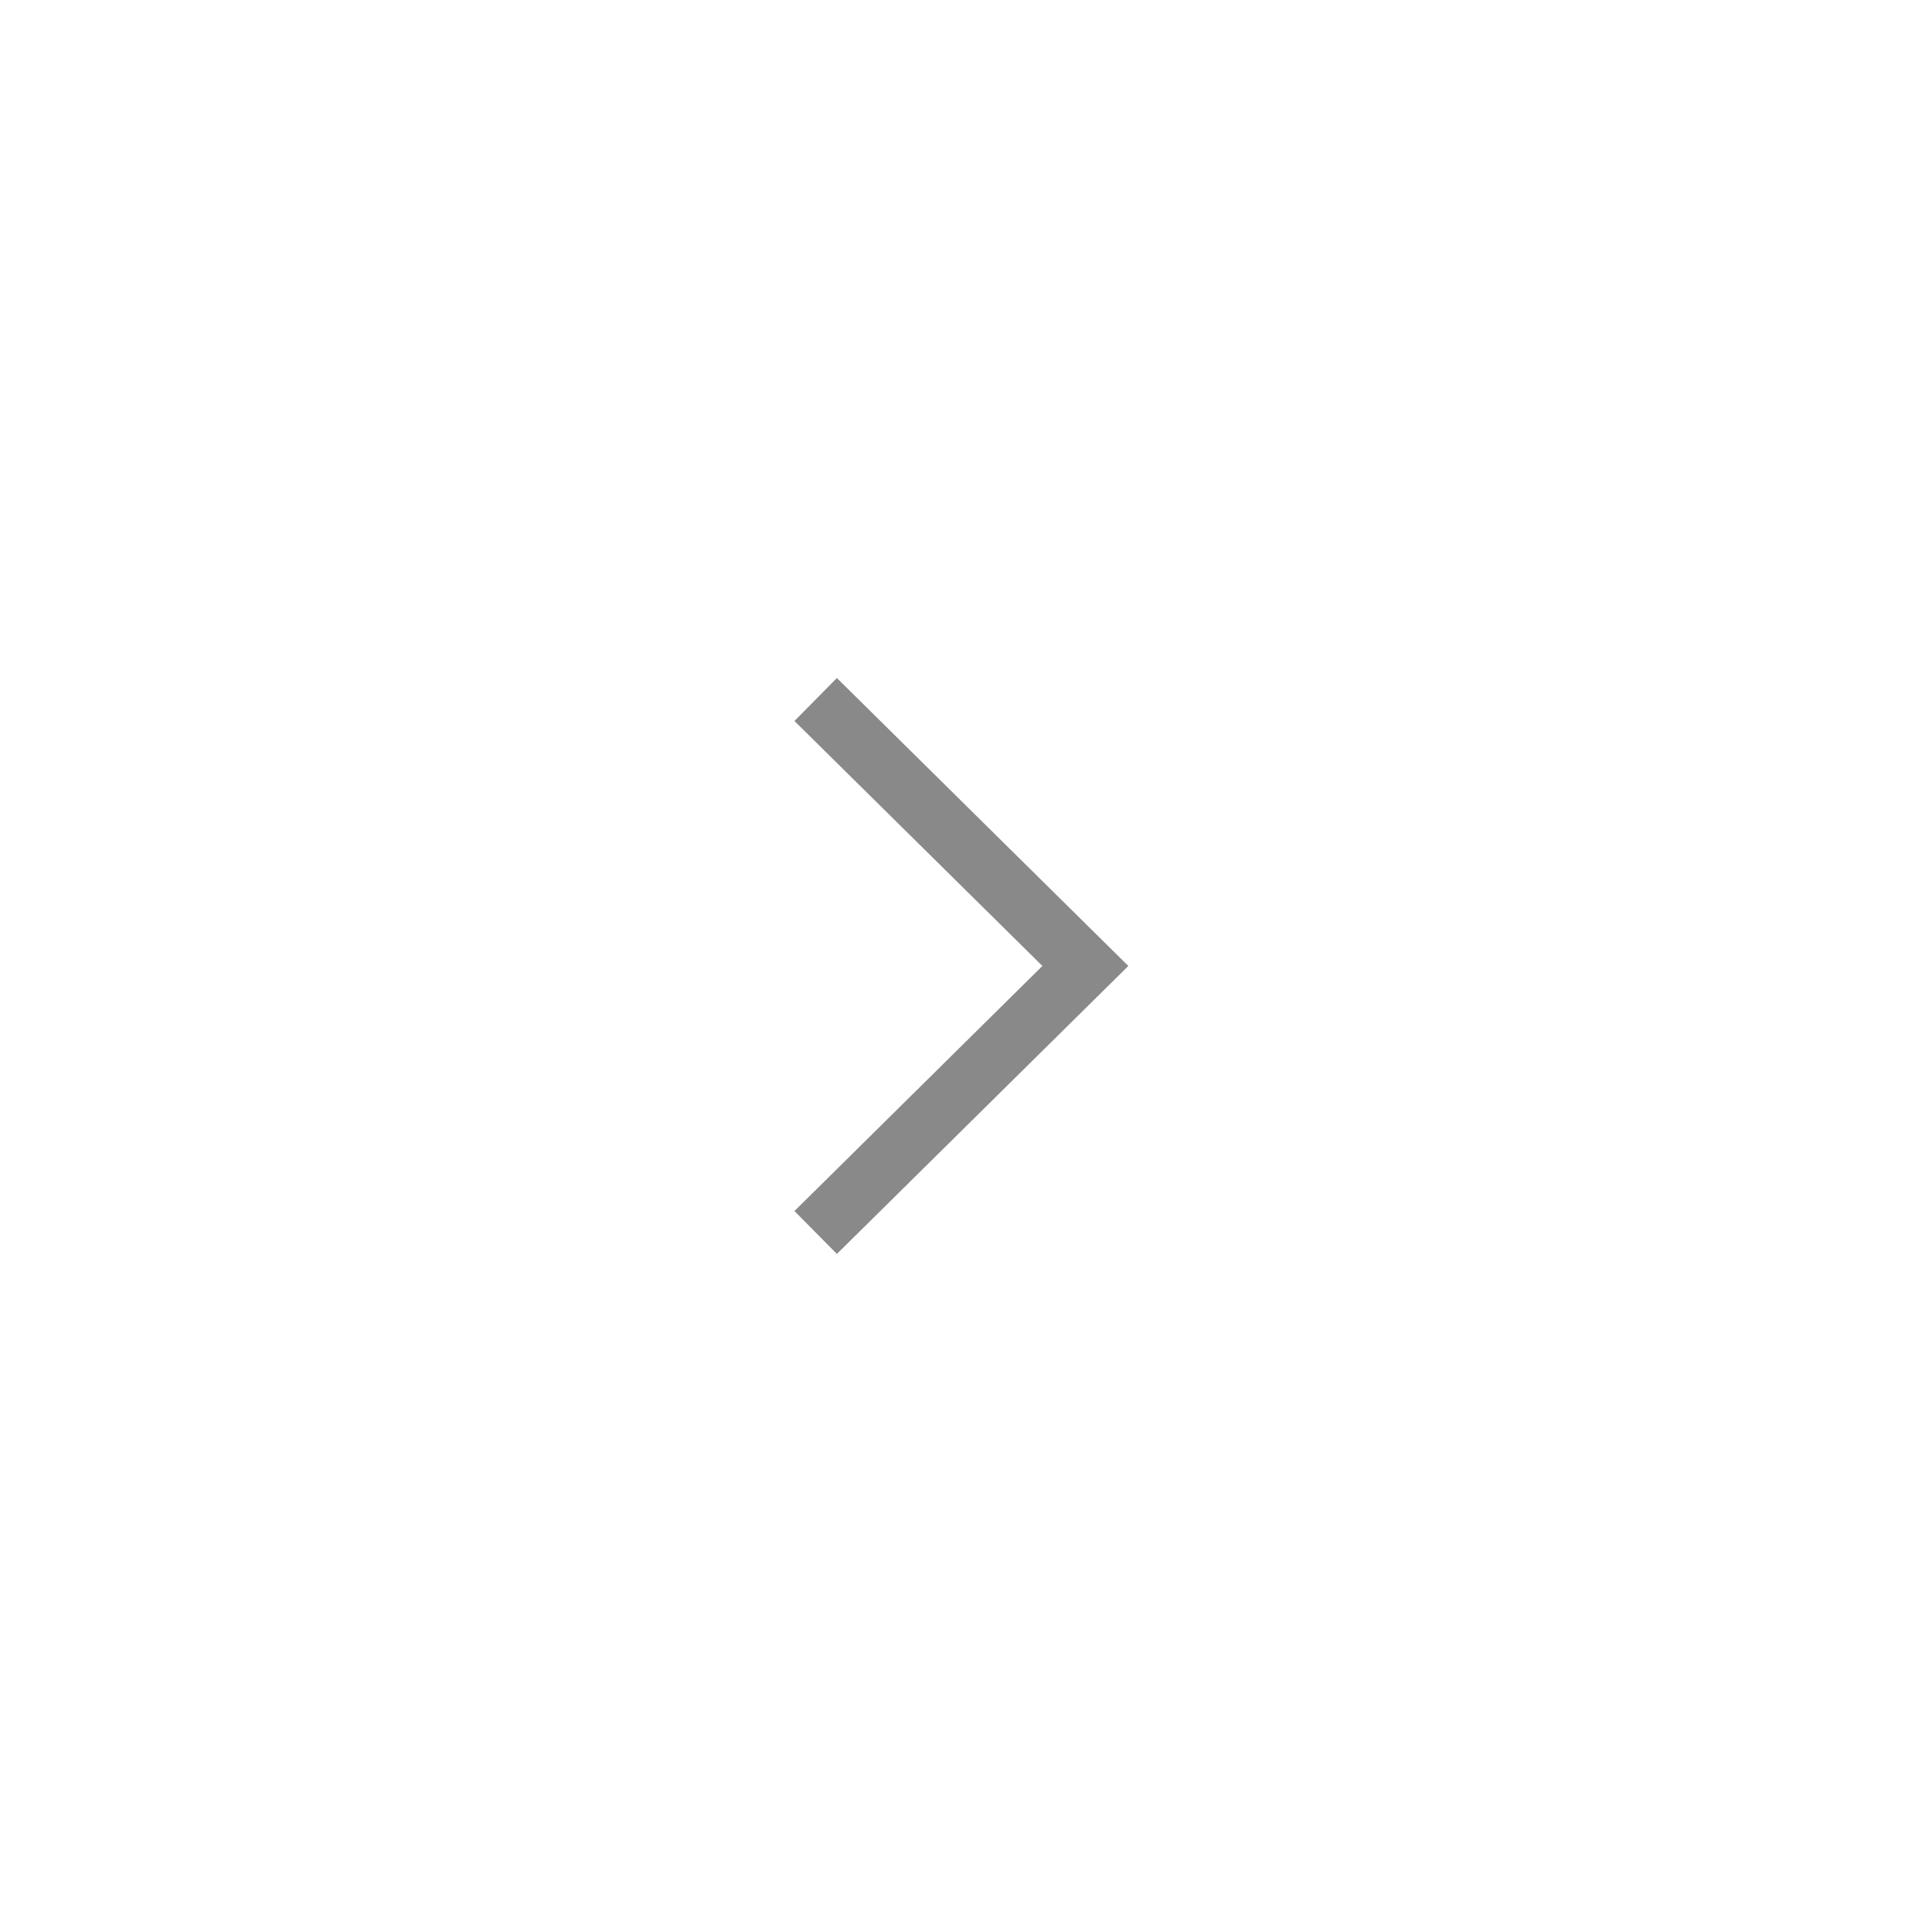
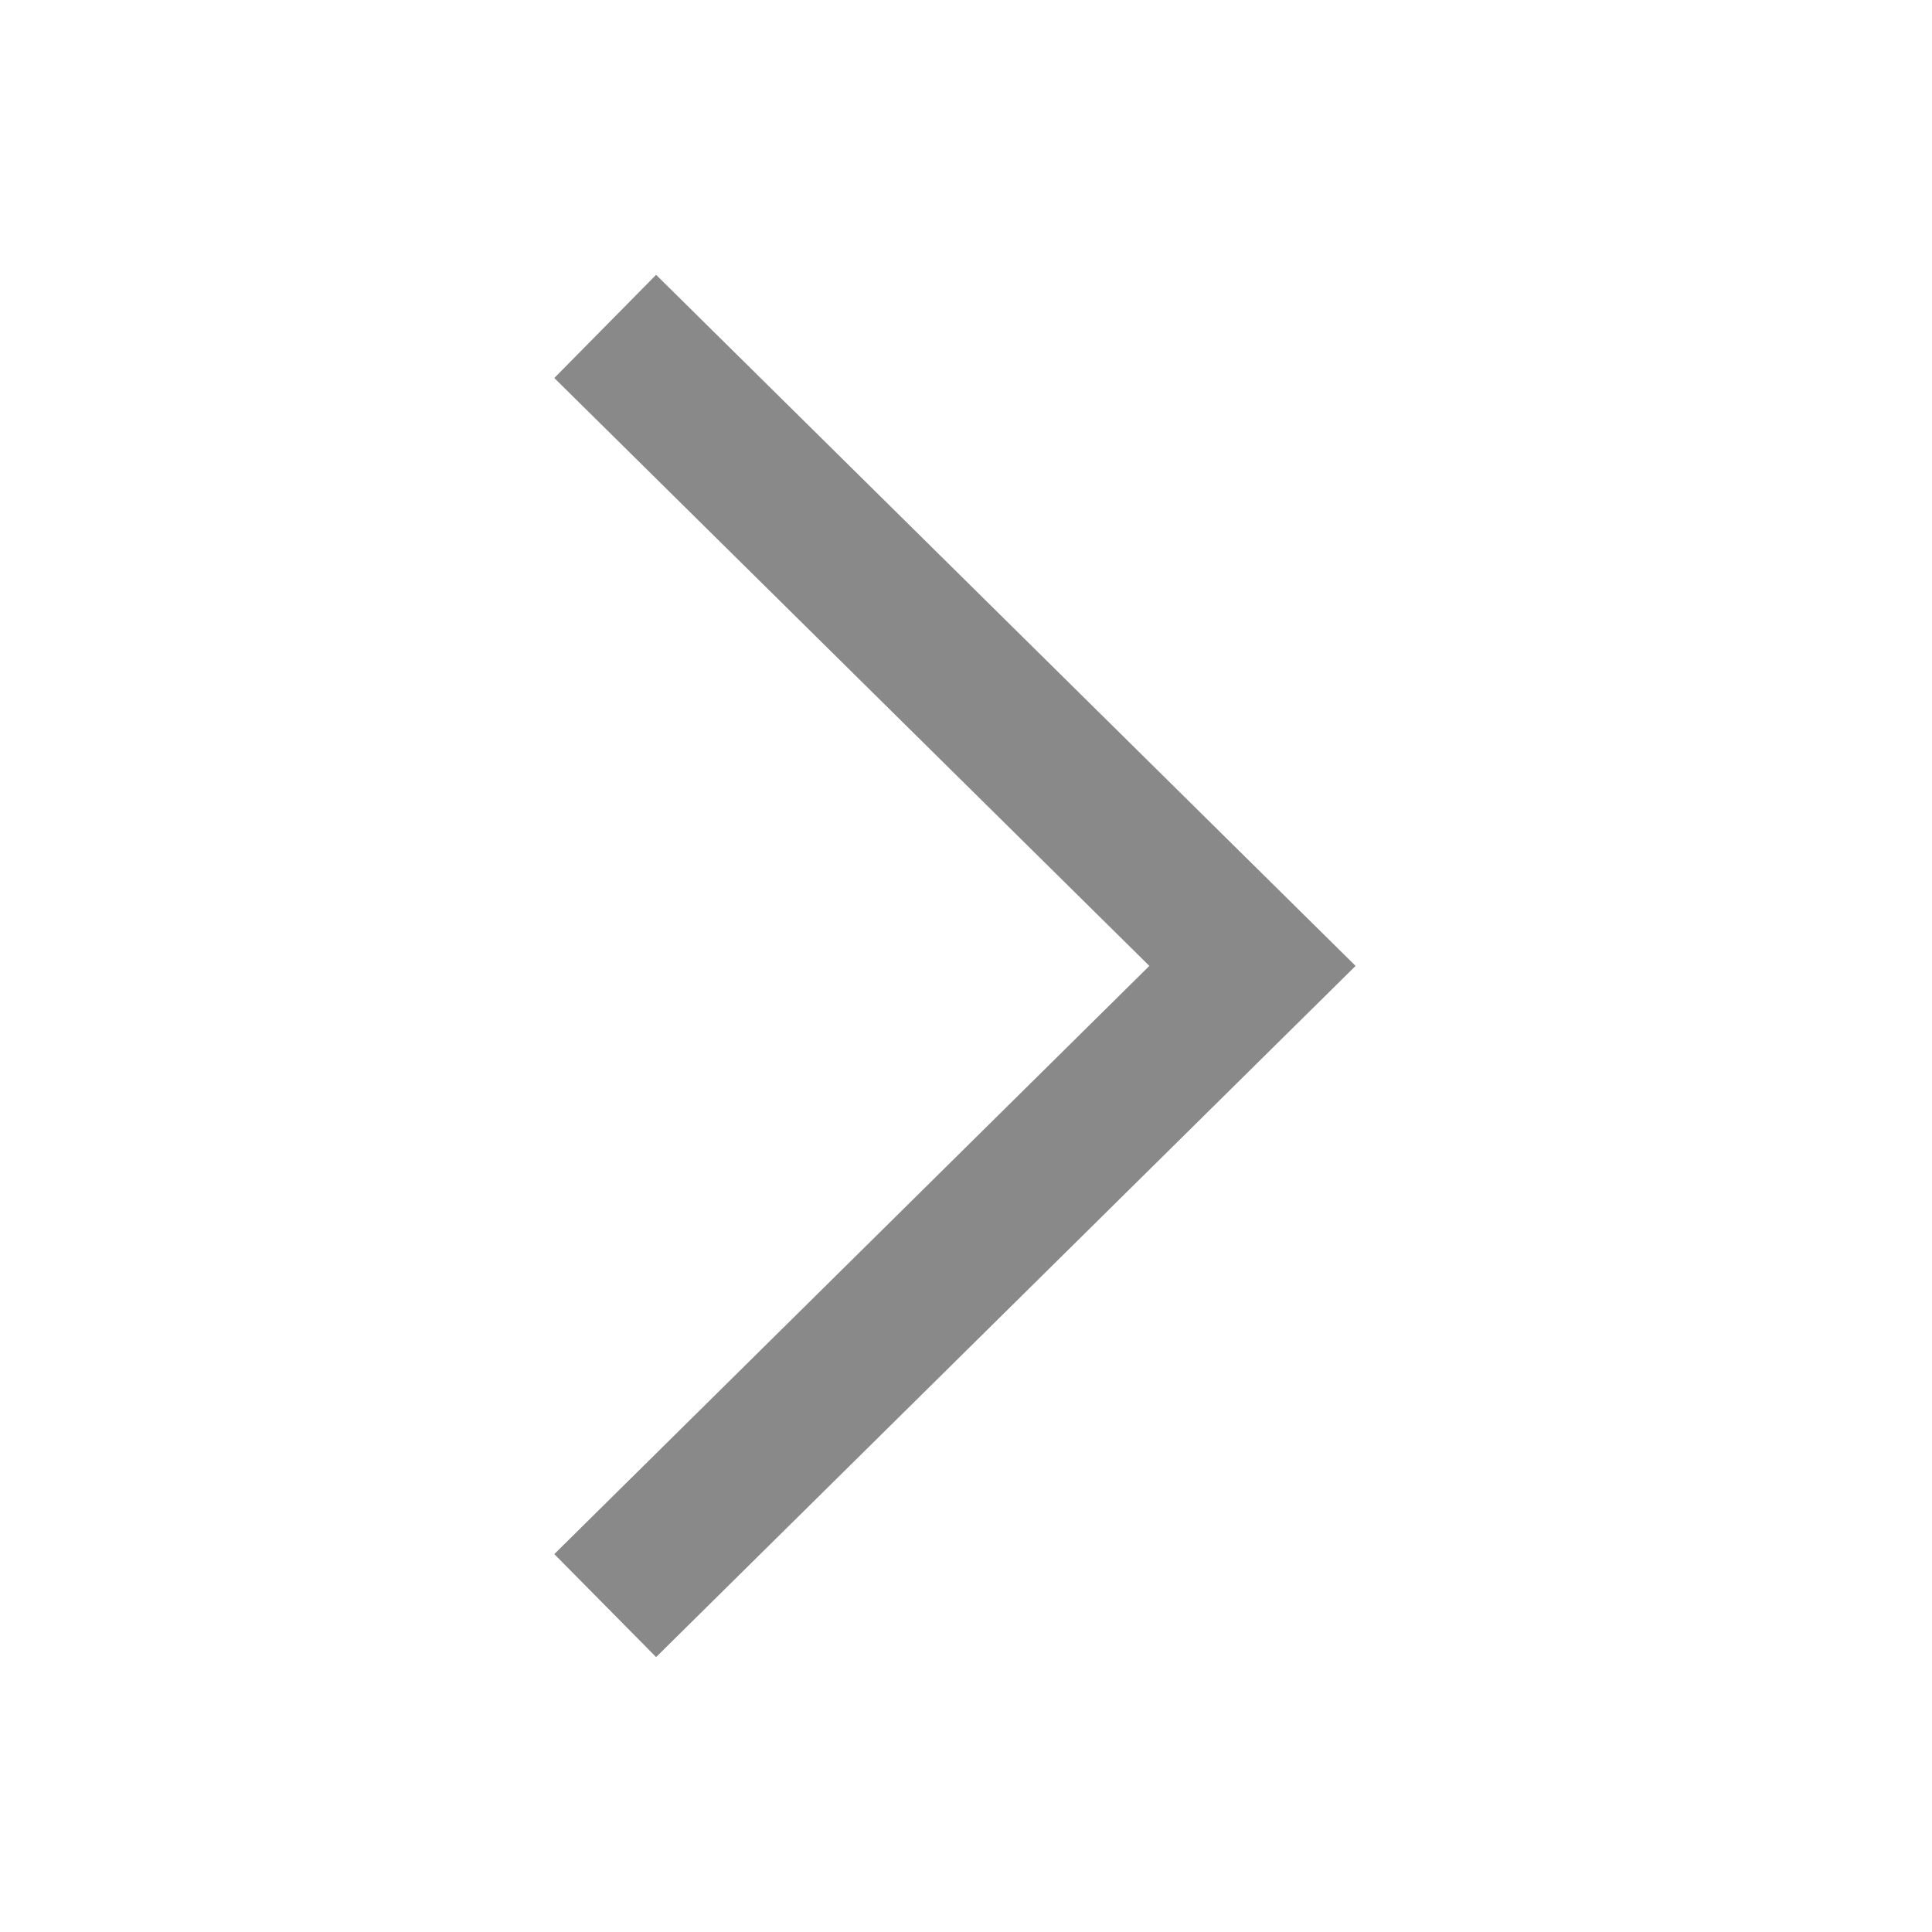
- <svg xmlns="http://www.w3.org/2000/svg" version="1.1" id="レイヤー_1" x="0px" y="0px" width="48px" height="48px" viewBox="0 0 48 48" enable-background="new 0 0 48 48" xml:space="preserve">
+ <svg xmlns="http://www.w3.org/2000/svg" version="1.1" id="レイヤー_1" x="0px" y="0px" width="48px" height="48px" viewBox="14 14 20 20" enable-background="new 0 0 48 48" xml:space="preserve">
  <polygon fill="#898989" points="20.792,31.154 19.738,30.088 25.898,23.999 19.738,17.913 20.792,16.845 28.033,23.999 " />
</svg>
